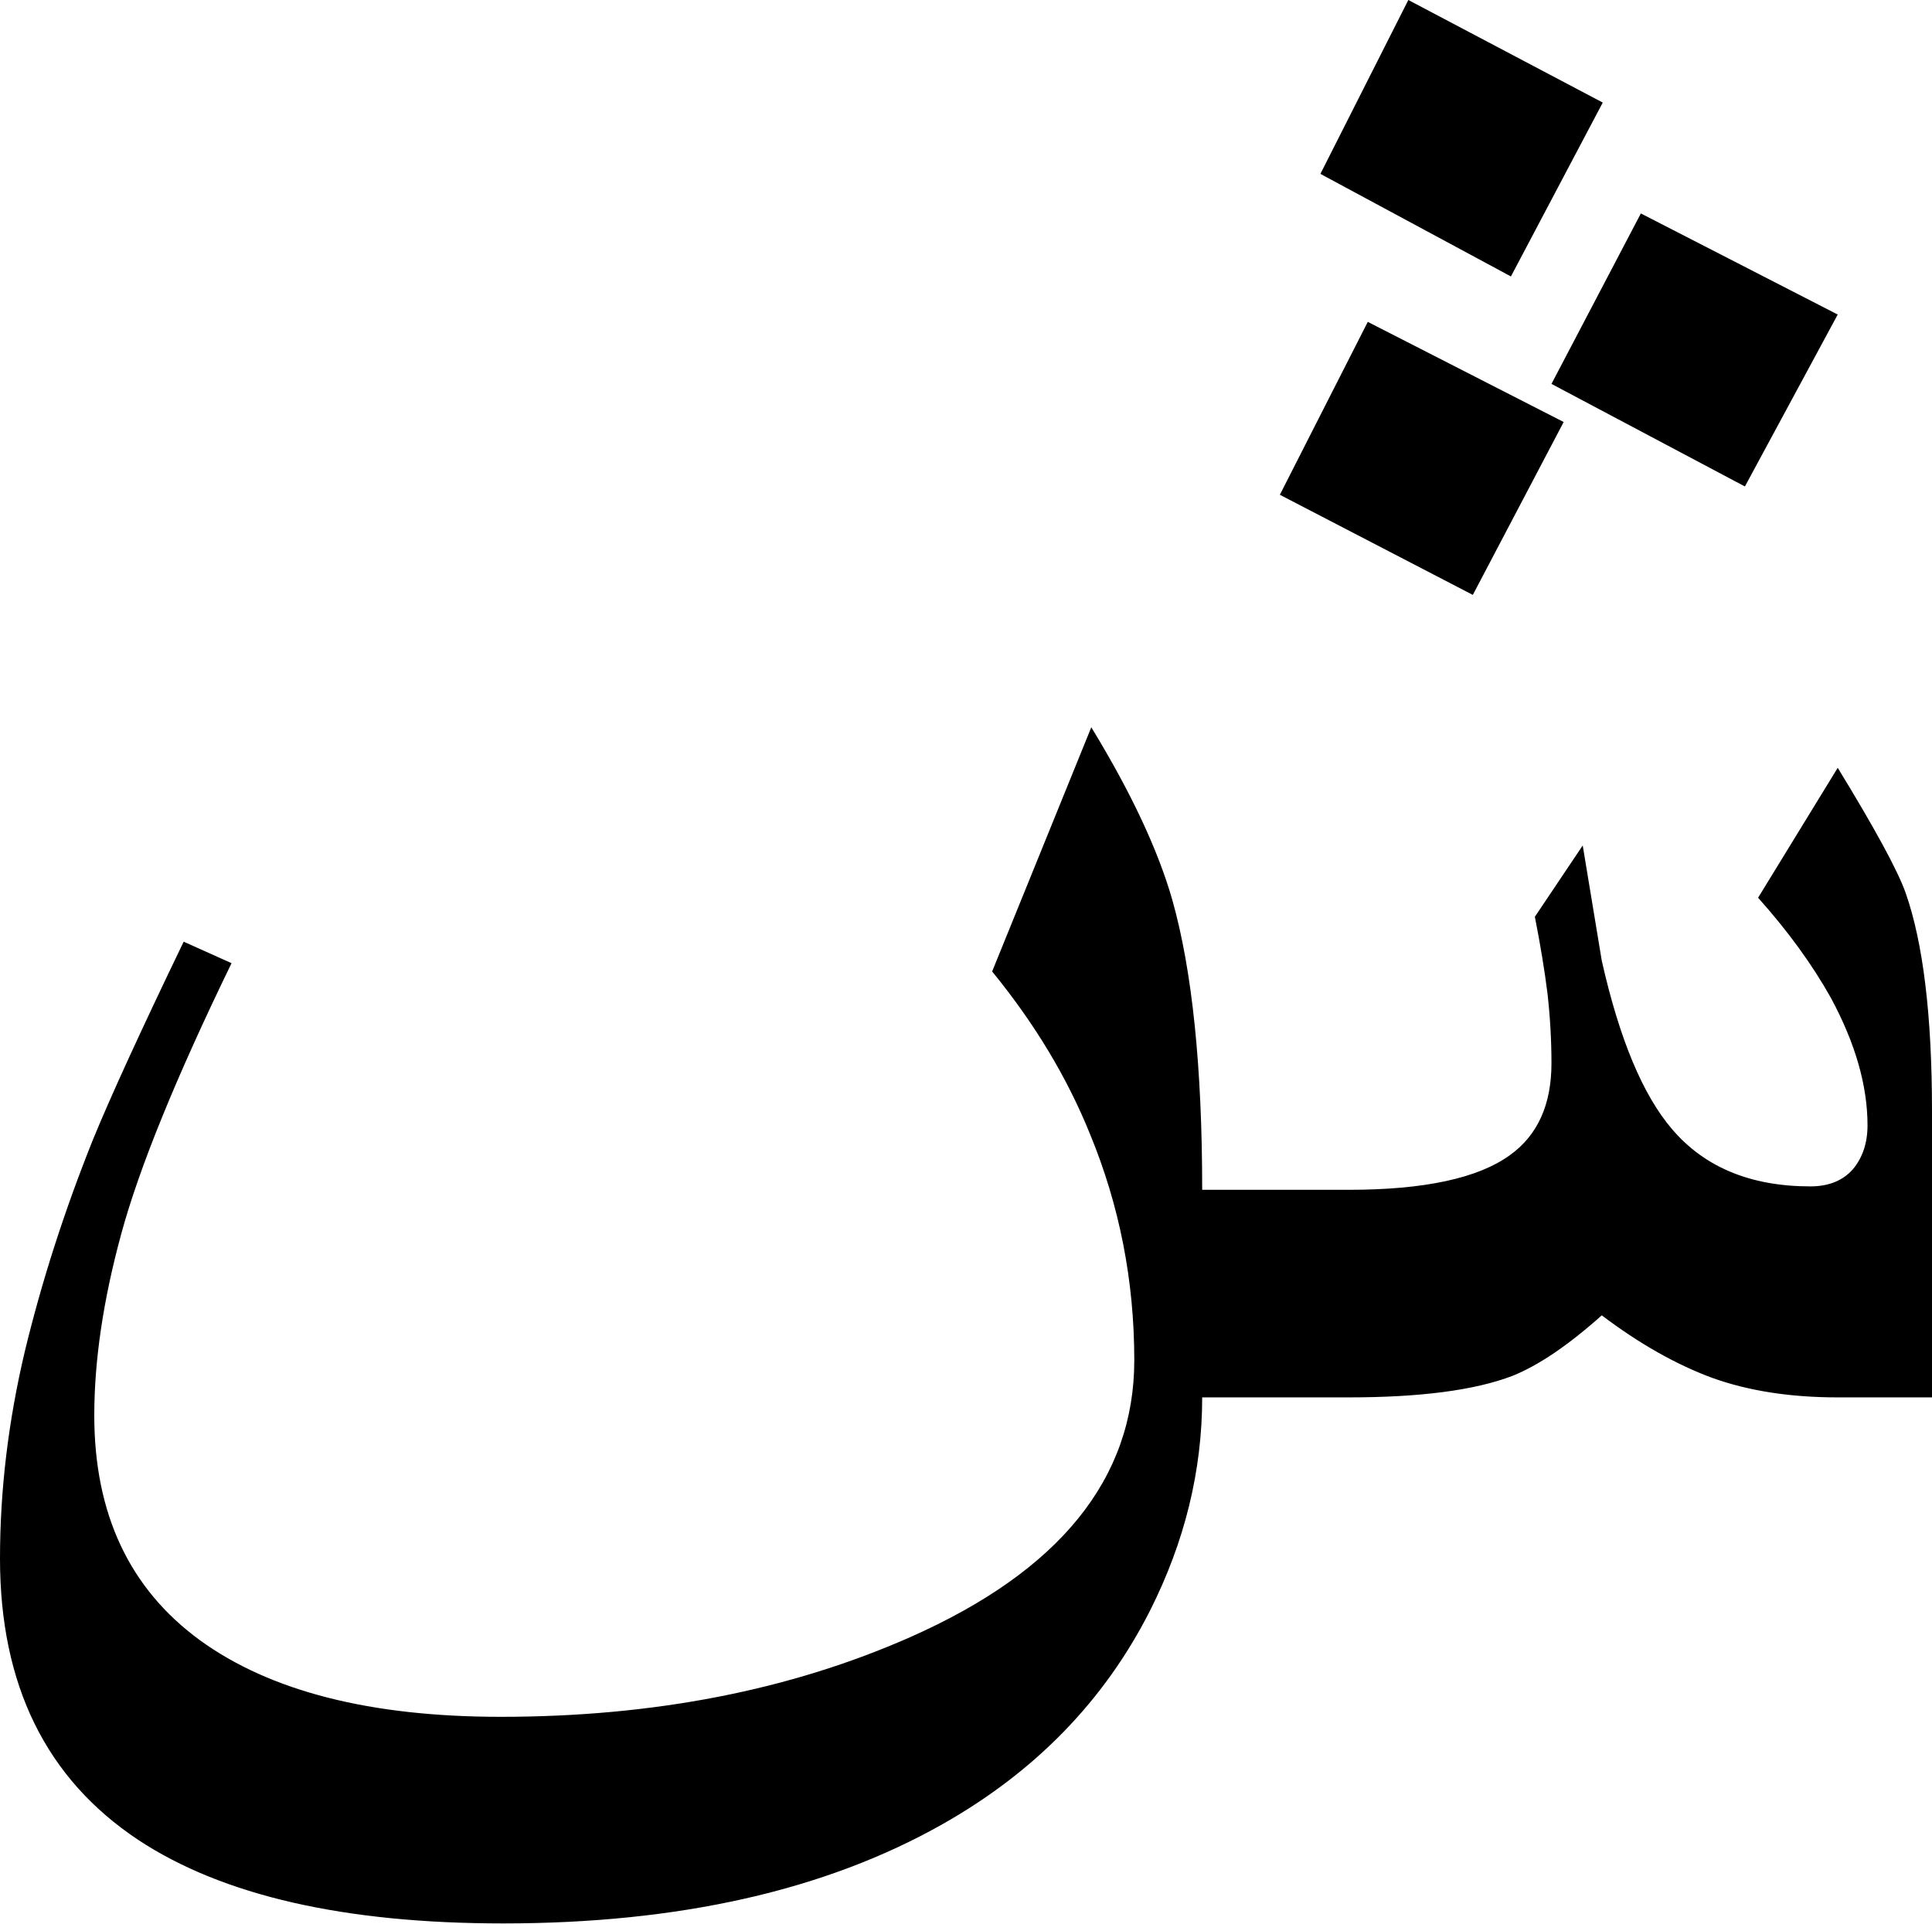
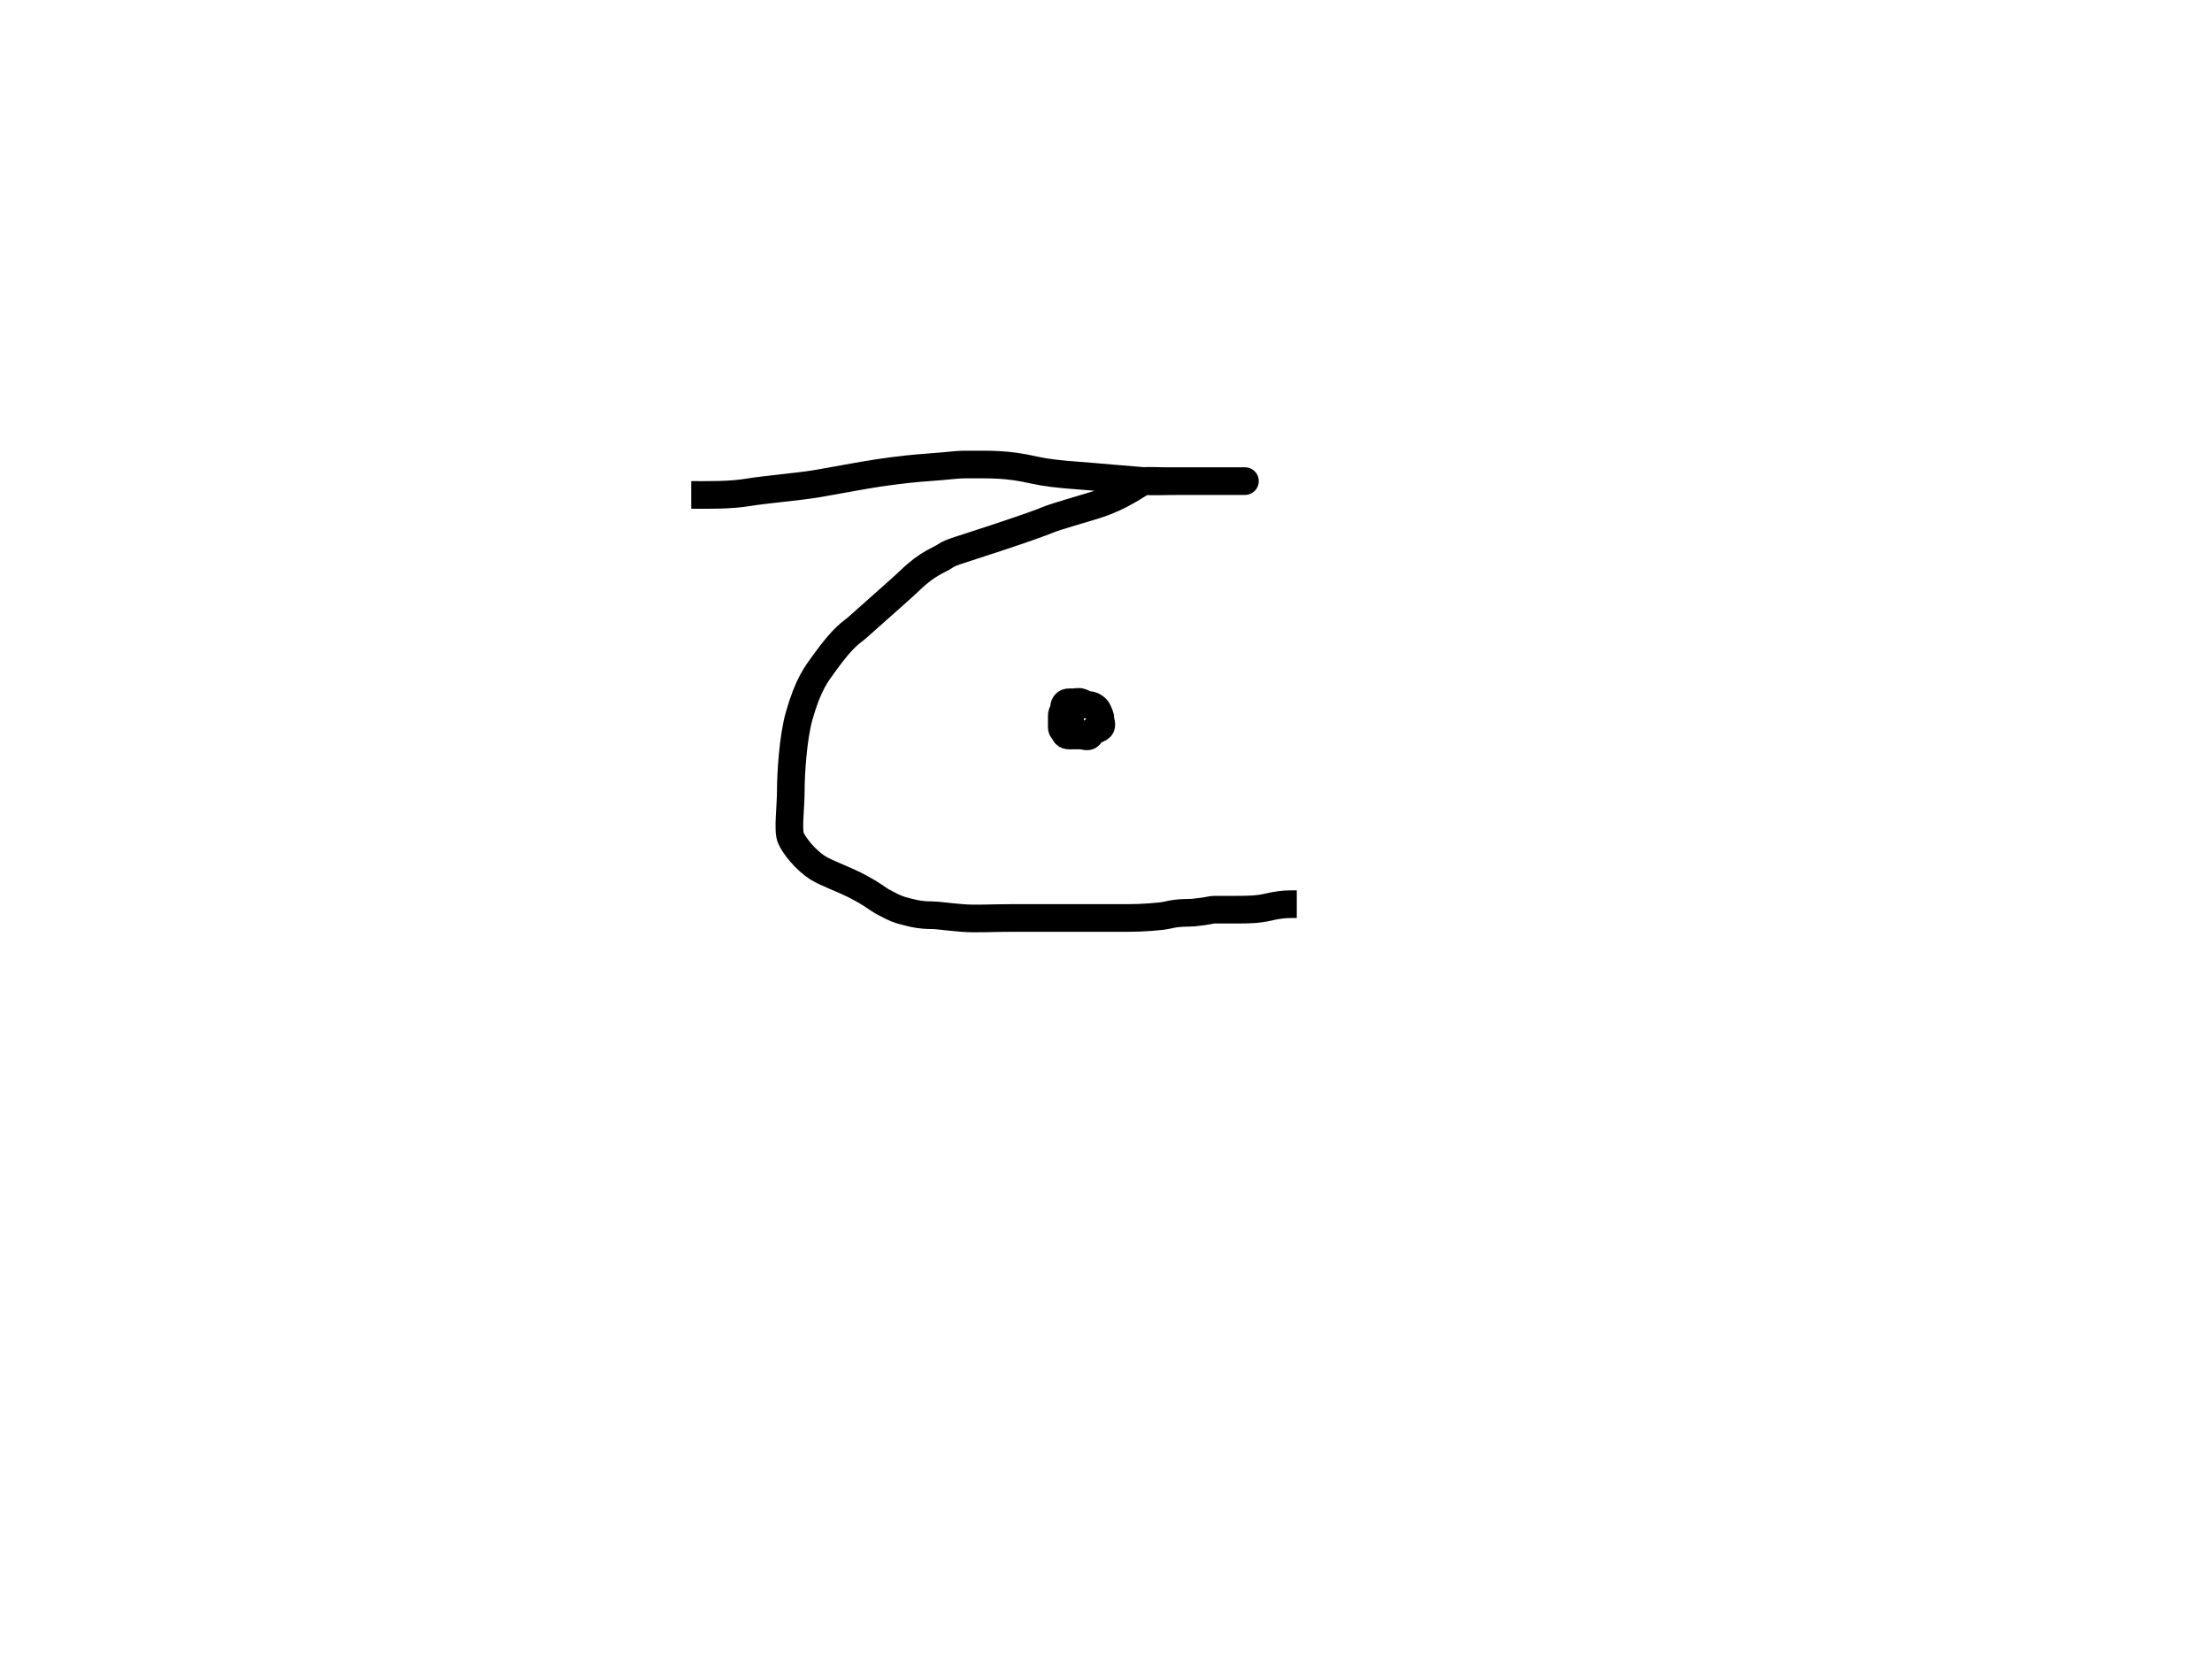
- <svg xmlns="http://www.w3.org/2000/svg" viewBox="0 9.5 39.55 39.38" data-asc="0.9052734375" width="39.55" height="39.38">
-   <defs />
-   <g fill="#000000">
-     <g transform="translate(0, 0)">
-       <path d="M39.55 38.11L37.62 38.11Q36.16 38.11 35.05 37.71Q33.94 37.30 32.79 36.43Q31.76 37.35 30.96 37.67Q29.81 38.11 27.61 38.11L24.61 38.11Q24.61 40.36 23.54 42.48Q22.14 45.24 19.29 46.85Q15.70 48.88 10.30 48.88Q5.42 48.88 2.83 47.17Q0 45.29 0 41.41Q0 39.31 0.51 37.16Q1.03 35.01 1.90 32.84Q2.44 31.52 3.76 28.78L4.74 29.22Q3.03 32.74 2.48 34.77Q1.93 36.79 1.93 38.48Q1.93 41.50 4.09 43.08Q6.25 44.65 10.25 44.65Q14.94 44.65 18.63 43.02Q23.22 40.99 23.22 37.35Q23.22 34.91 22.31 32.71Q21.61 30.98 20.31 29.39L22.34 24.39Q23.56 26.39 24.00 27.93Q24.61 30.10 24.61 33.86L27.61 33.86Q29.93 33.86 30.91 33.15Q31.76 32.54 31.76 31.27Q31.76 30.57 31.68 29.85Q31.59 29.13 31.42 28.27L32.40 26.81L32.79 29.17Q33.33 31.57 34.23 32.62Q35.23 33.79 37.06 33.79Q37.62 33.79 37.93 33.44Q38.23 33.08 38.23 32.54Q38.23 31.32 37.48 29.93Q36.91 28.91 35.99 27.88L37.62 25.22Q38.77 27.10 39.01 27.78Q39.55 29.32 39.55 32.25L39.55 38.11M32.81 11.60L30.93 15.16L27.03 13.06L28.83 9.50L32.81 11.60M37.62 15.94L35.72 19.46L31.76 17.36L33.59 13.87L37.62 15.94M32.01 18.14L30.15 21.68L26.20 19.63L28.00 16.09L32.01 18.14Z" />
-     </g>
+ <svg xmlns="http://www.w3.org/2000/svg" width="800" height="600">
+   <g>
+     <path d="m250,179c6,0 14.03,0.194 21,-1c5.026,-0.861 18,-2 24,-3c6,-1 16.981,-3.123 23,-4c7.978,-1.163 13.013,-1.646 18,-2c7.053,-0.501 10,-1 13,-1c10,0 15.05,-0.237 25,2c4.023,0.905 8.947,1.499 16,2c3.99,0.284 5.938,0.498 12,1c3.986,0.33 5.938,0.498 12,1c2.99,0.247 6,0 14,0c2,0 5,0 10,0c3,0 9,0 11,0c1,0 2,0 1,0c-1,0 -2,0 -3,0c-1,0 -3,0 -4,0c-1,0 -2,0 -3,0c-2,0 -3,0 -6,0c-2,0 -9,0 -13,0c-2,0 -6.027,-0.23 -7,0c-2.176,0.514 -7.777,5.678 -19,9c-12.793,3.787 -14.693,4.459 -16,5c-2.772,1.148 -8,3 -17,6c-15,5 -18.186,5.693 -20,7c-2.295,1.654 -6.232,2.428 -13,9c-2.587,2.512 -9.458,8.459 -19,17c-2.108,1.886 -4.558,2.675 -12,13c-2.615,3.628 -5.713,7.373 -9,19c-2.193,7.758 -3,21 -3,27c0,6 -1.148,14.228 0,17c1.082,2.613 5.188,8.026 10,11c2.69,1.663 9,4 13,6c6,3 8.753,5.333 10,6c4.496,2.406 5.647,2.973 10,4c1.946,0.46 4,1 8,1c2,0 4.938,0.498 11,1c4.983,0.412 10,0 18,0c3,0 8,0 11,0c4,0 12,0 16,0c4,0 8,0 9,0c1,0 4,0 6,0c5,0 11.824,-0.486 14,-1c4.866,-1.149 7.015,-0.704 10,-1c5.074,-0.502 6,-1 7,-1c2,0 5,0 8,0c5,0 8.107,-0.081 12,-1c2.176,-0.514 5,-1 8,-1l1,0l1,0" id="svg_58" stroke-width="10" stroke="#000" fill="none" />
+     <path d="m386,257c-1,0 -2,0 -2,2c0,2 0,3 0,4c0,1 0.617,1.076 1,2c0.541,1.307 2,1 3,1c1,0 2,0 3,0c1,0 2.293,0.707 3,0c0.707,-0.707 0.693,-1.459 2,-2c0.924,-0.383 1.293,-0.293 2,-1c0.707,-0.707 0,-2 0,-3c0,-1 -0.459,-1.693 -1,-3c-0.383,-0.924 -2,-2 -3,-2c-1,0 -1.693,-0.459 -3,-1c-0.924,-0.383 -2,0 -3,0c-1,0 -2.459,-0.307 -3,1c-0.383,0.924 0,2 0,3c0,1 -0.707,2.293 0,3c0.707,0.707 2,0 3,0c1,0 2,0 3,0l1,0l-1,0" id="svg_59" stroke-width="10" stroke="#000" fill="none" />
  </g>
</svg>
